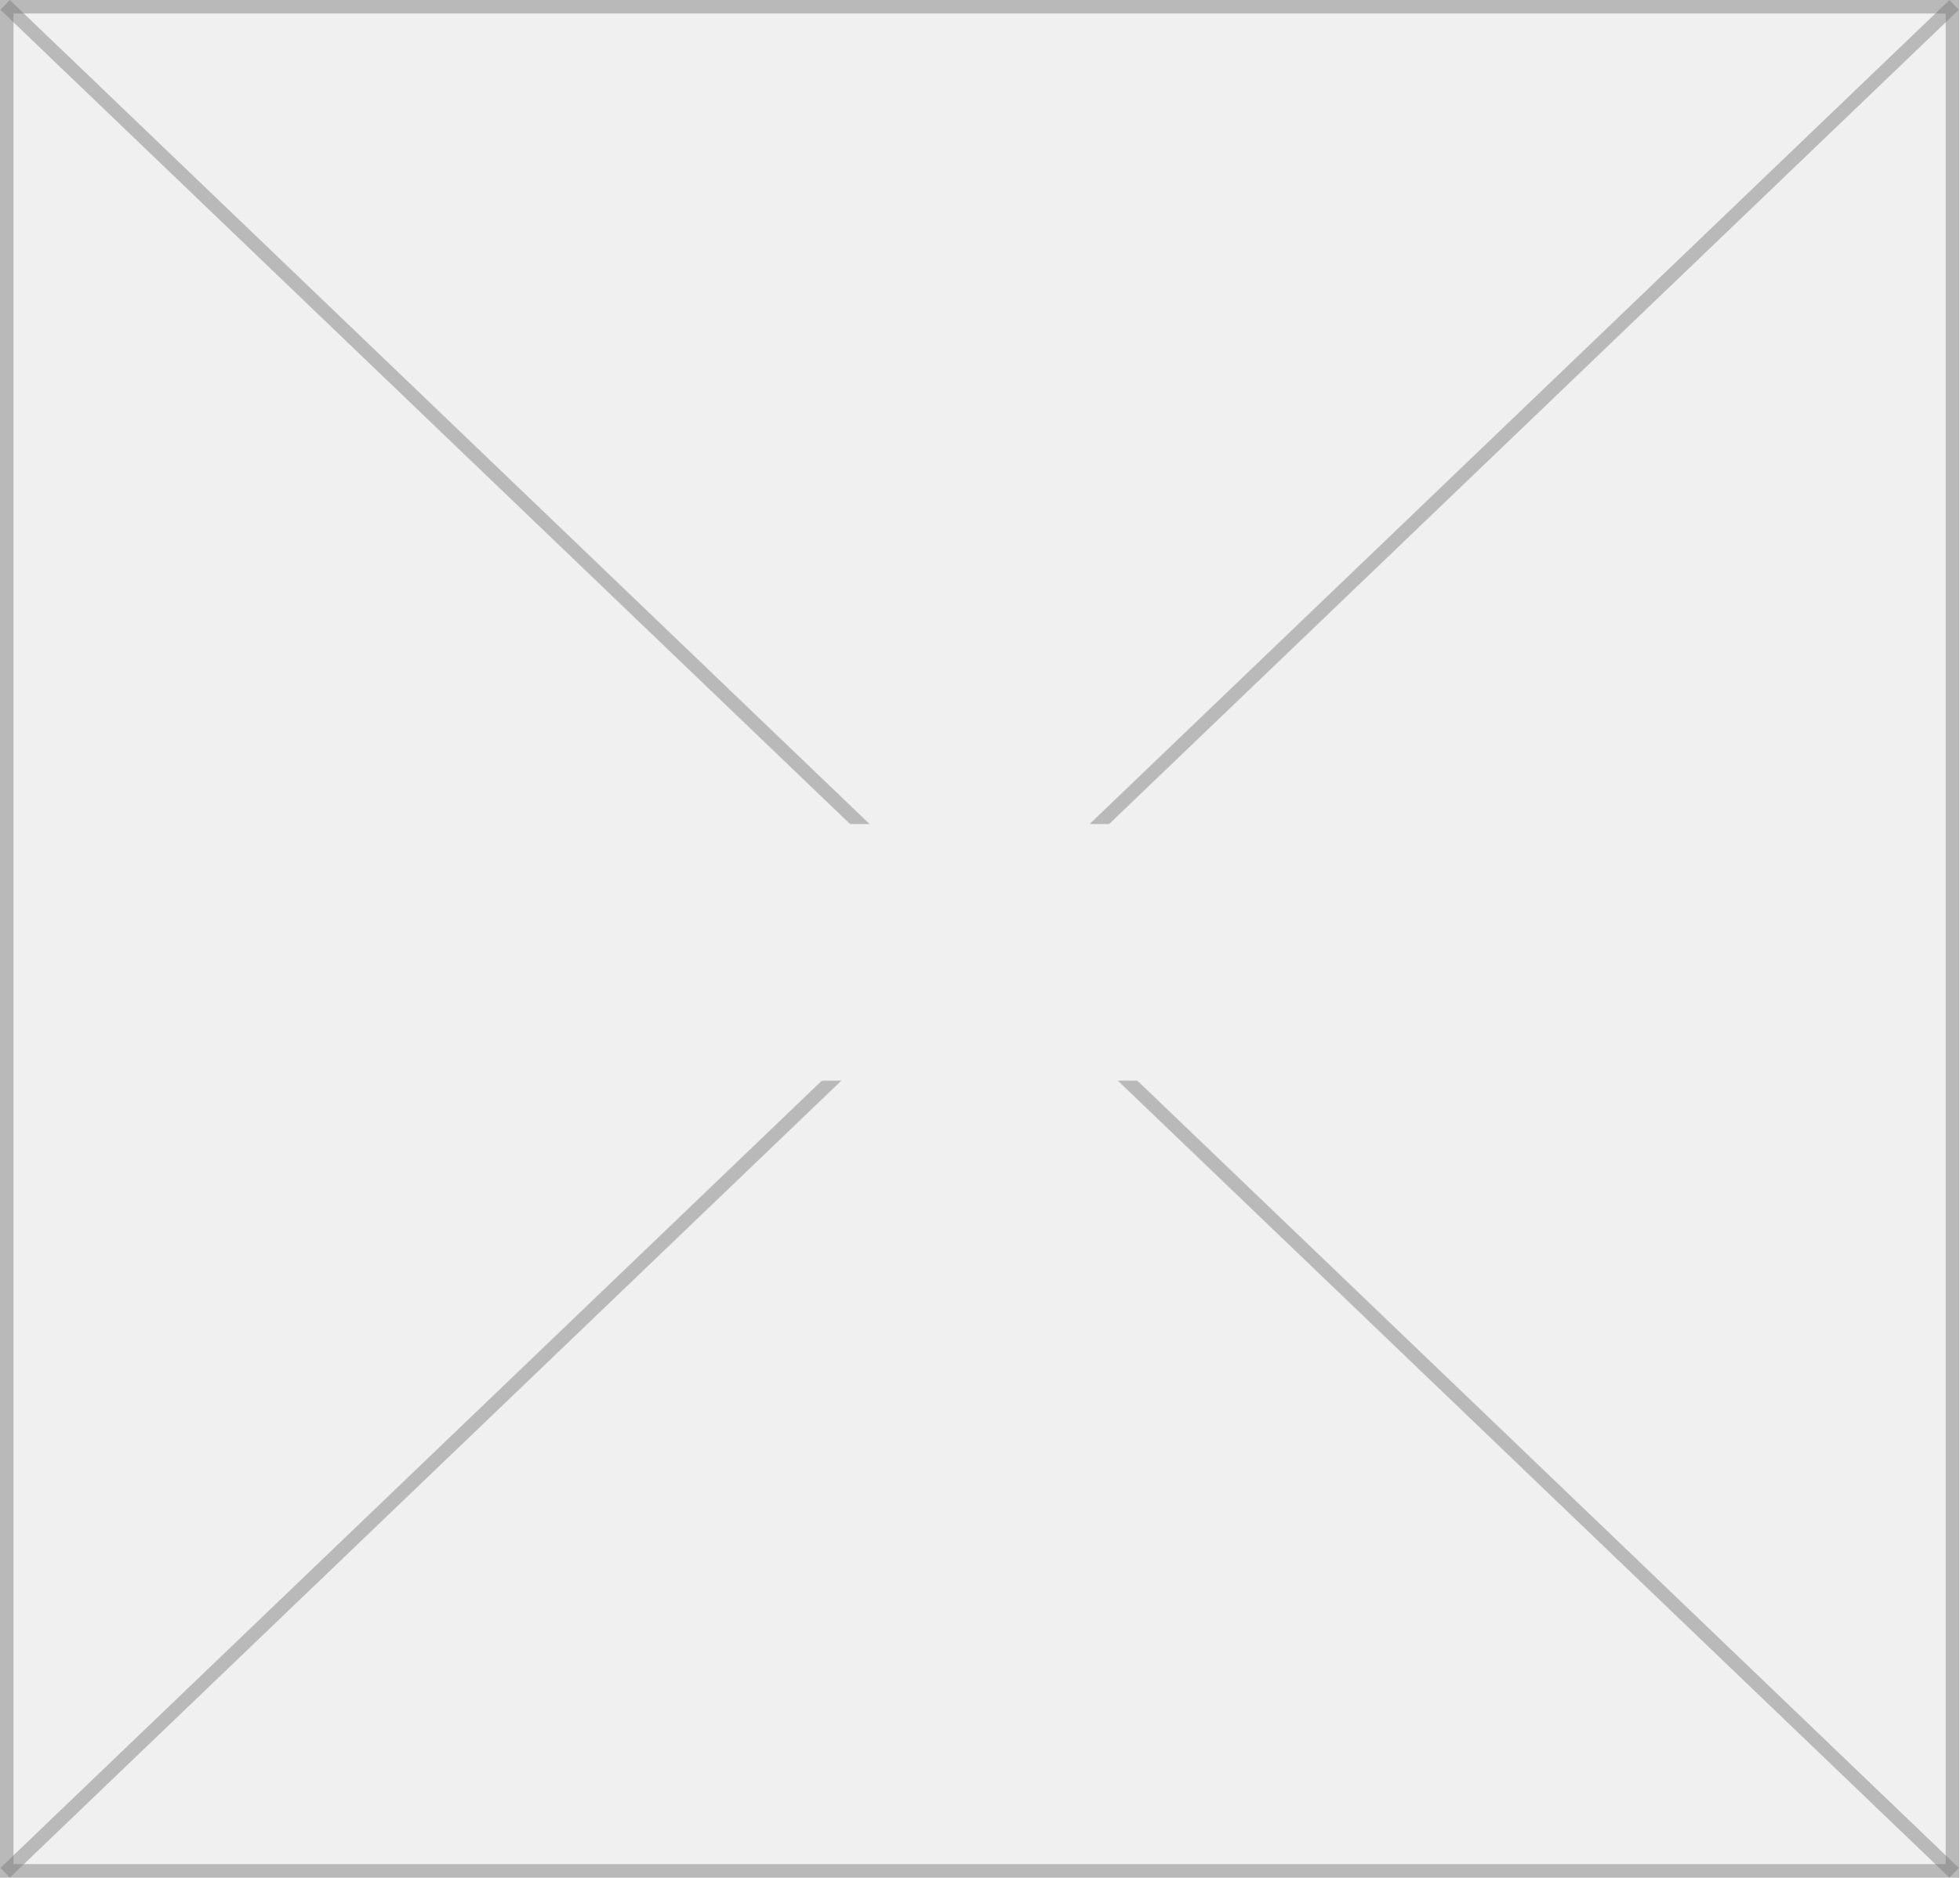
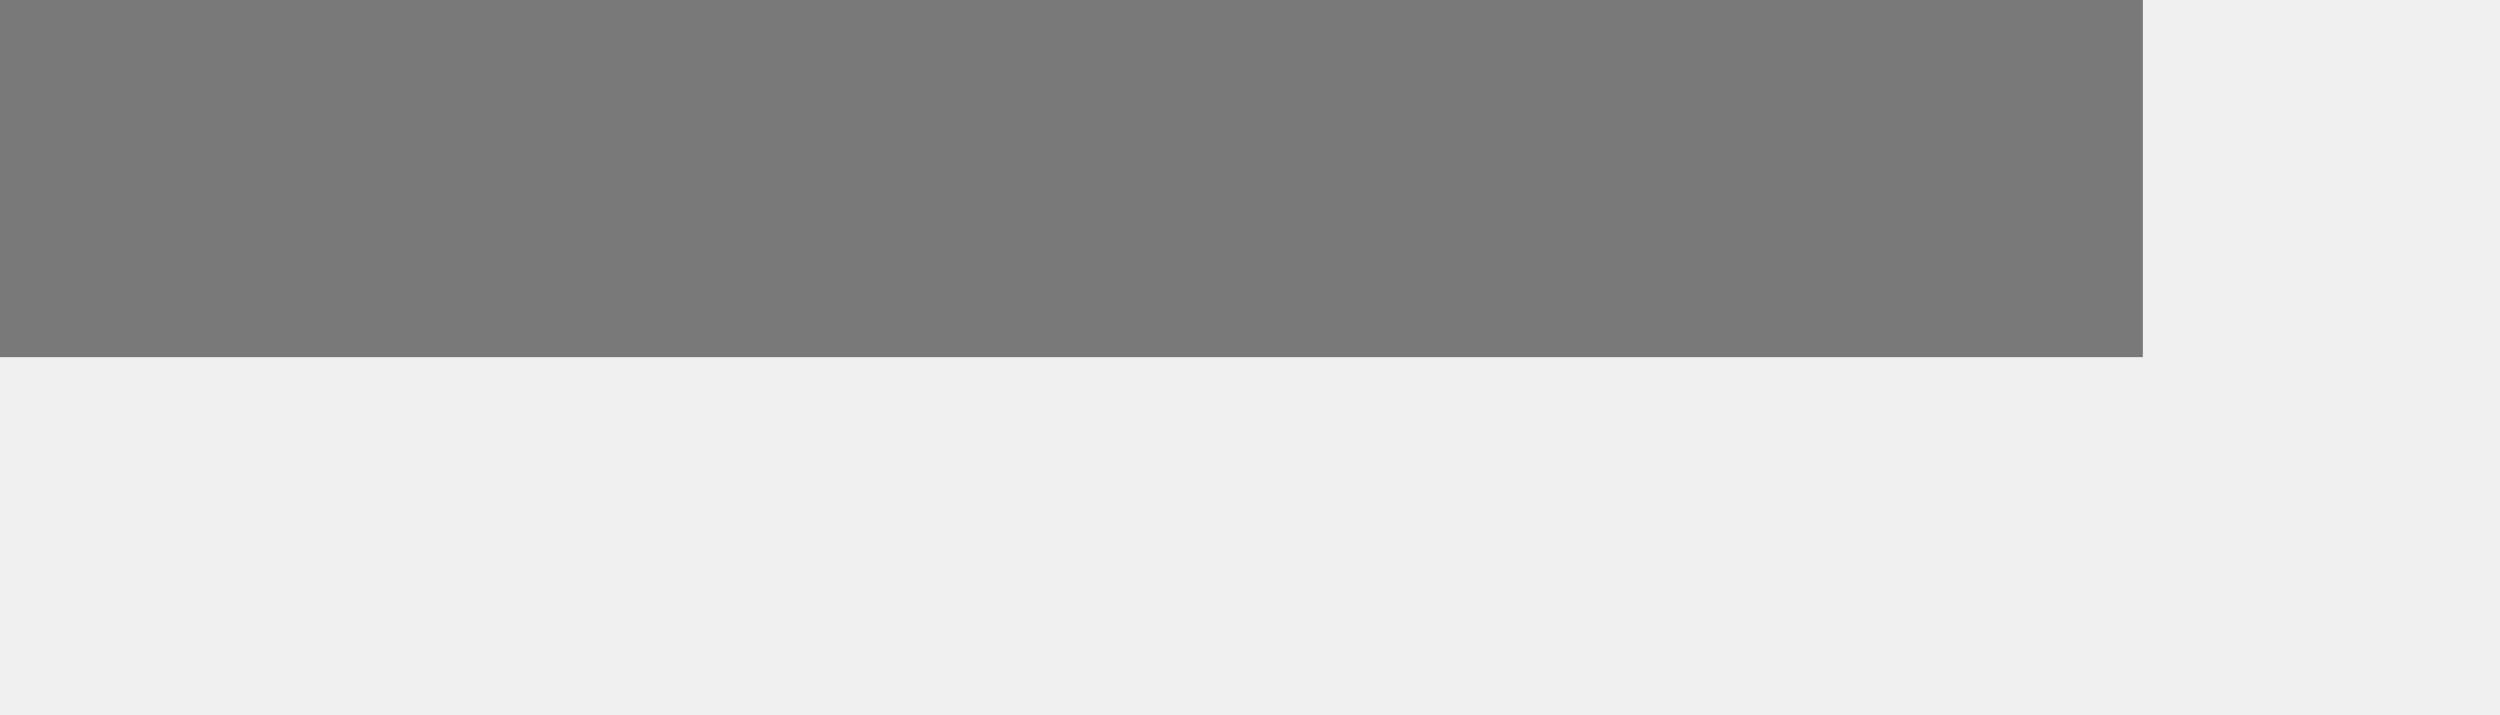
- <svg xmlns="http://www.w3.org/2000/svg" version="1.1" width="145px" height="139px">
-   <defs>
-     <mask fill="white" id="clip18">
-       <path d="M 250 633  L 315 633  L 315 652  L 250 652  Z M 209 572  L 354 572  L 354 711  L 209 711  Z " fill-rule="evenodd" />
-     </mask>
-   </defs>
-   <g transform="matrix(1 0 0 1 -209 -572 )">
-     <path d="M 210 573  L 353 573  L 353 710  L 210 710  L 210 573  Z " fill-rule="nonzero" fill="#f2f2f2" stroke="none" fill-opacity="0" />
-     <path d="M 209.5 572.5  L 353.5 572.5  L 353.5 710.5  L 209.5 710.5  L 209.5 572.5  Z " stroke-width="1" stroke="#797979" fill="none" stroke-opacity="0.463" />
-     <path d="M 209.377 572.361  L 353.623 710.639  M 353.623 572.361  L 209.377 710.639  " stroke-width="1" stroke="#797979" fill="none" stroke-opacity="0.463" mask="url(#clip18)" />
+ <svg xmlns="http://www.w3.org/2000/svg" version="1.1" width="7px" height="2px">
+   <g transform="matrix(1 0 0 1 -348 -80 )">
+     <path d="M 348 80.5  L 354 80.5  " stroke-width="1" stroke="#797979" fill="none" />
  </g>
</svg>
